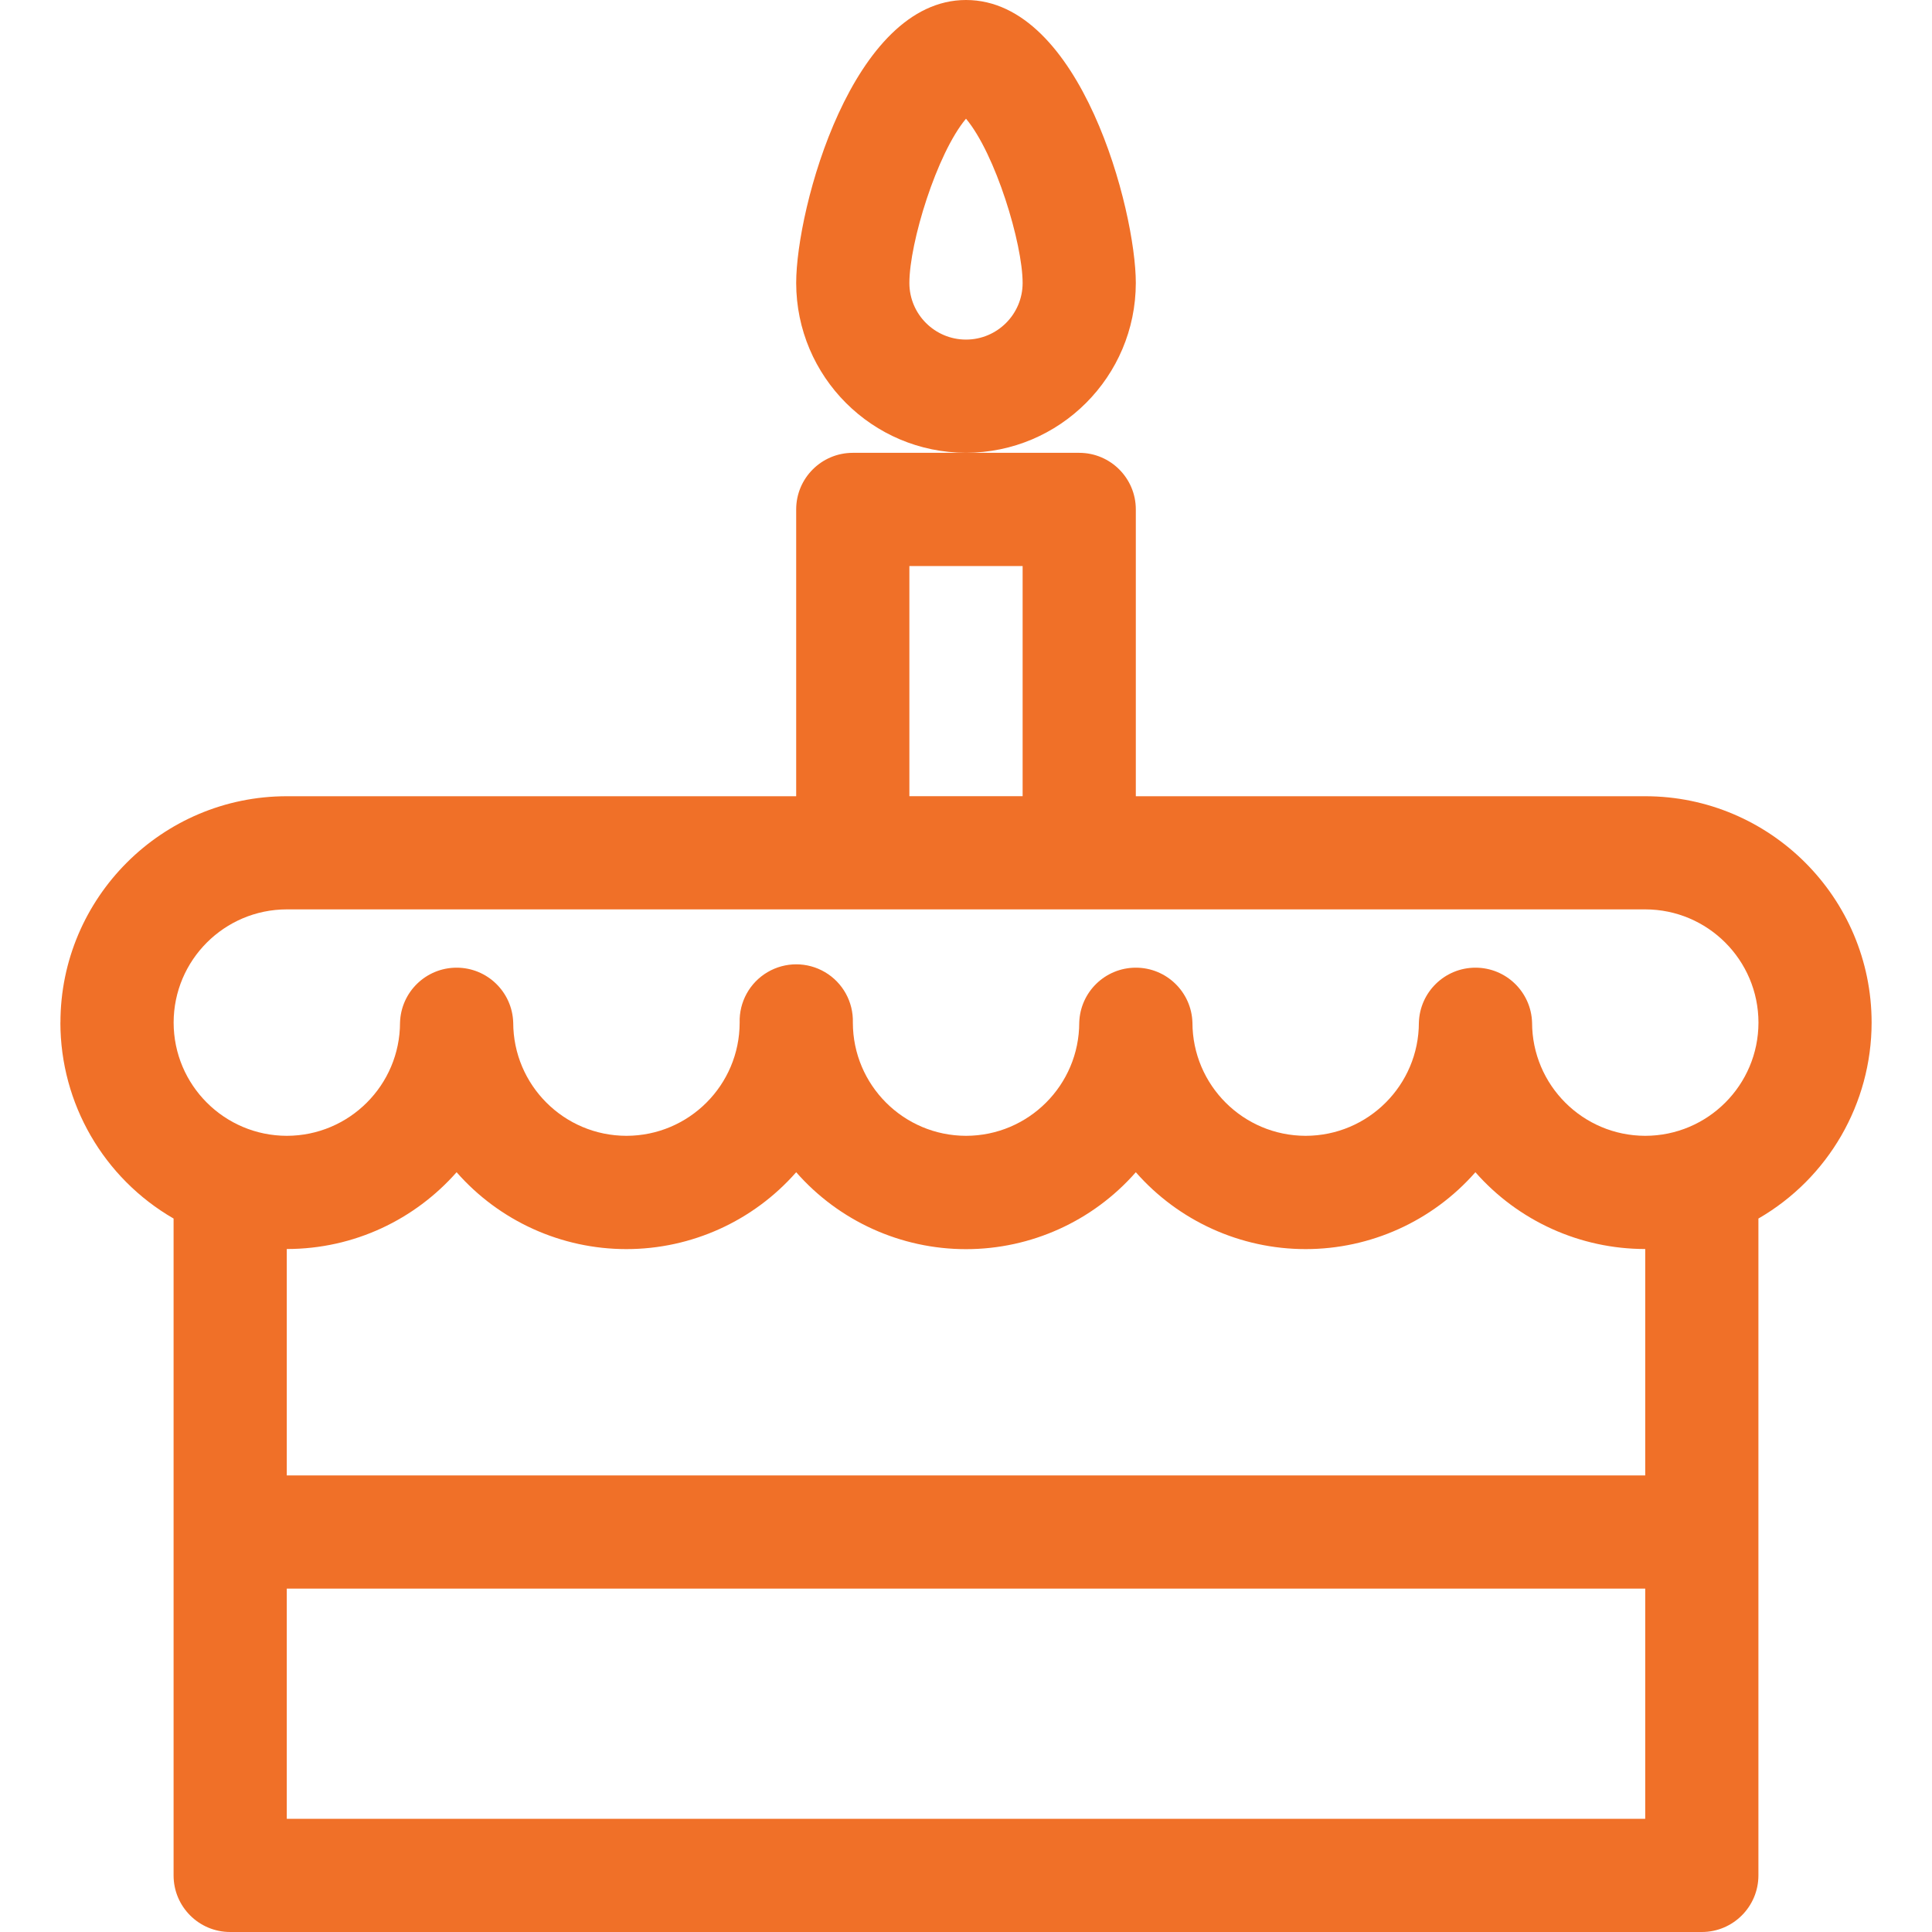
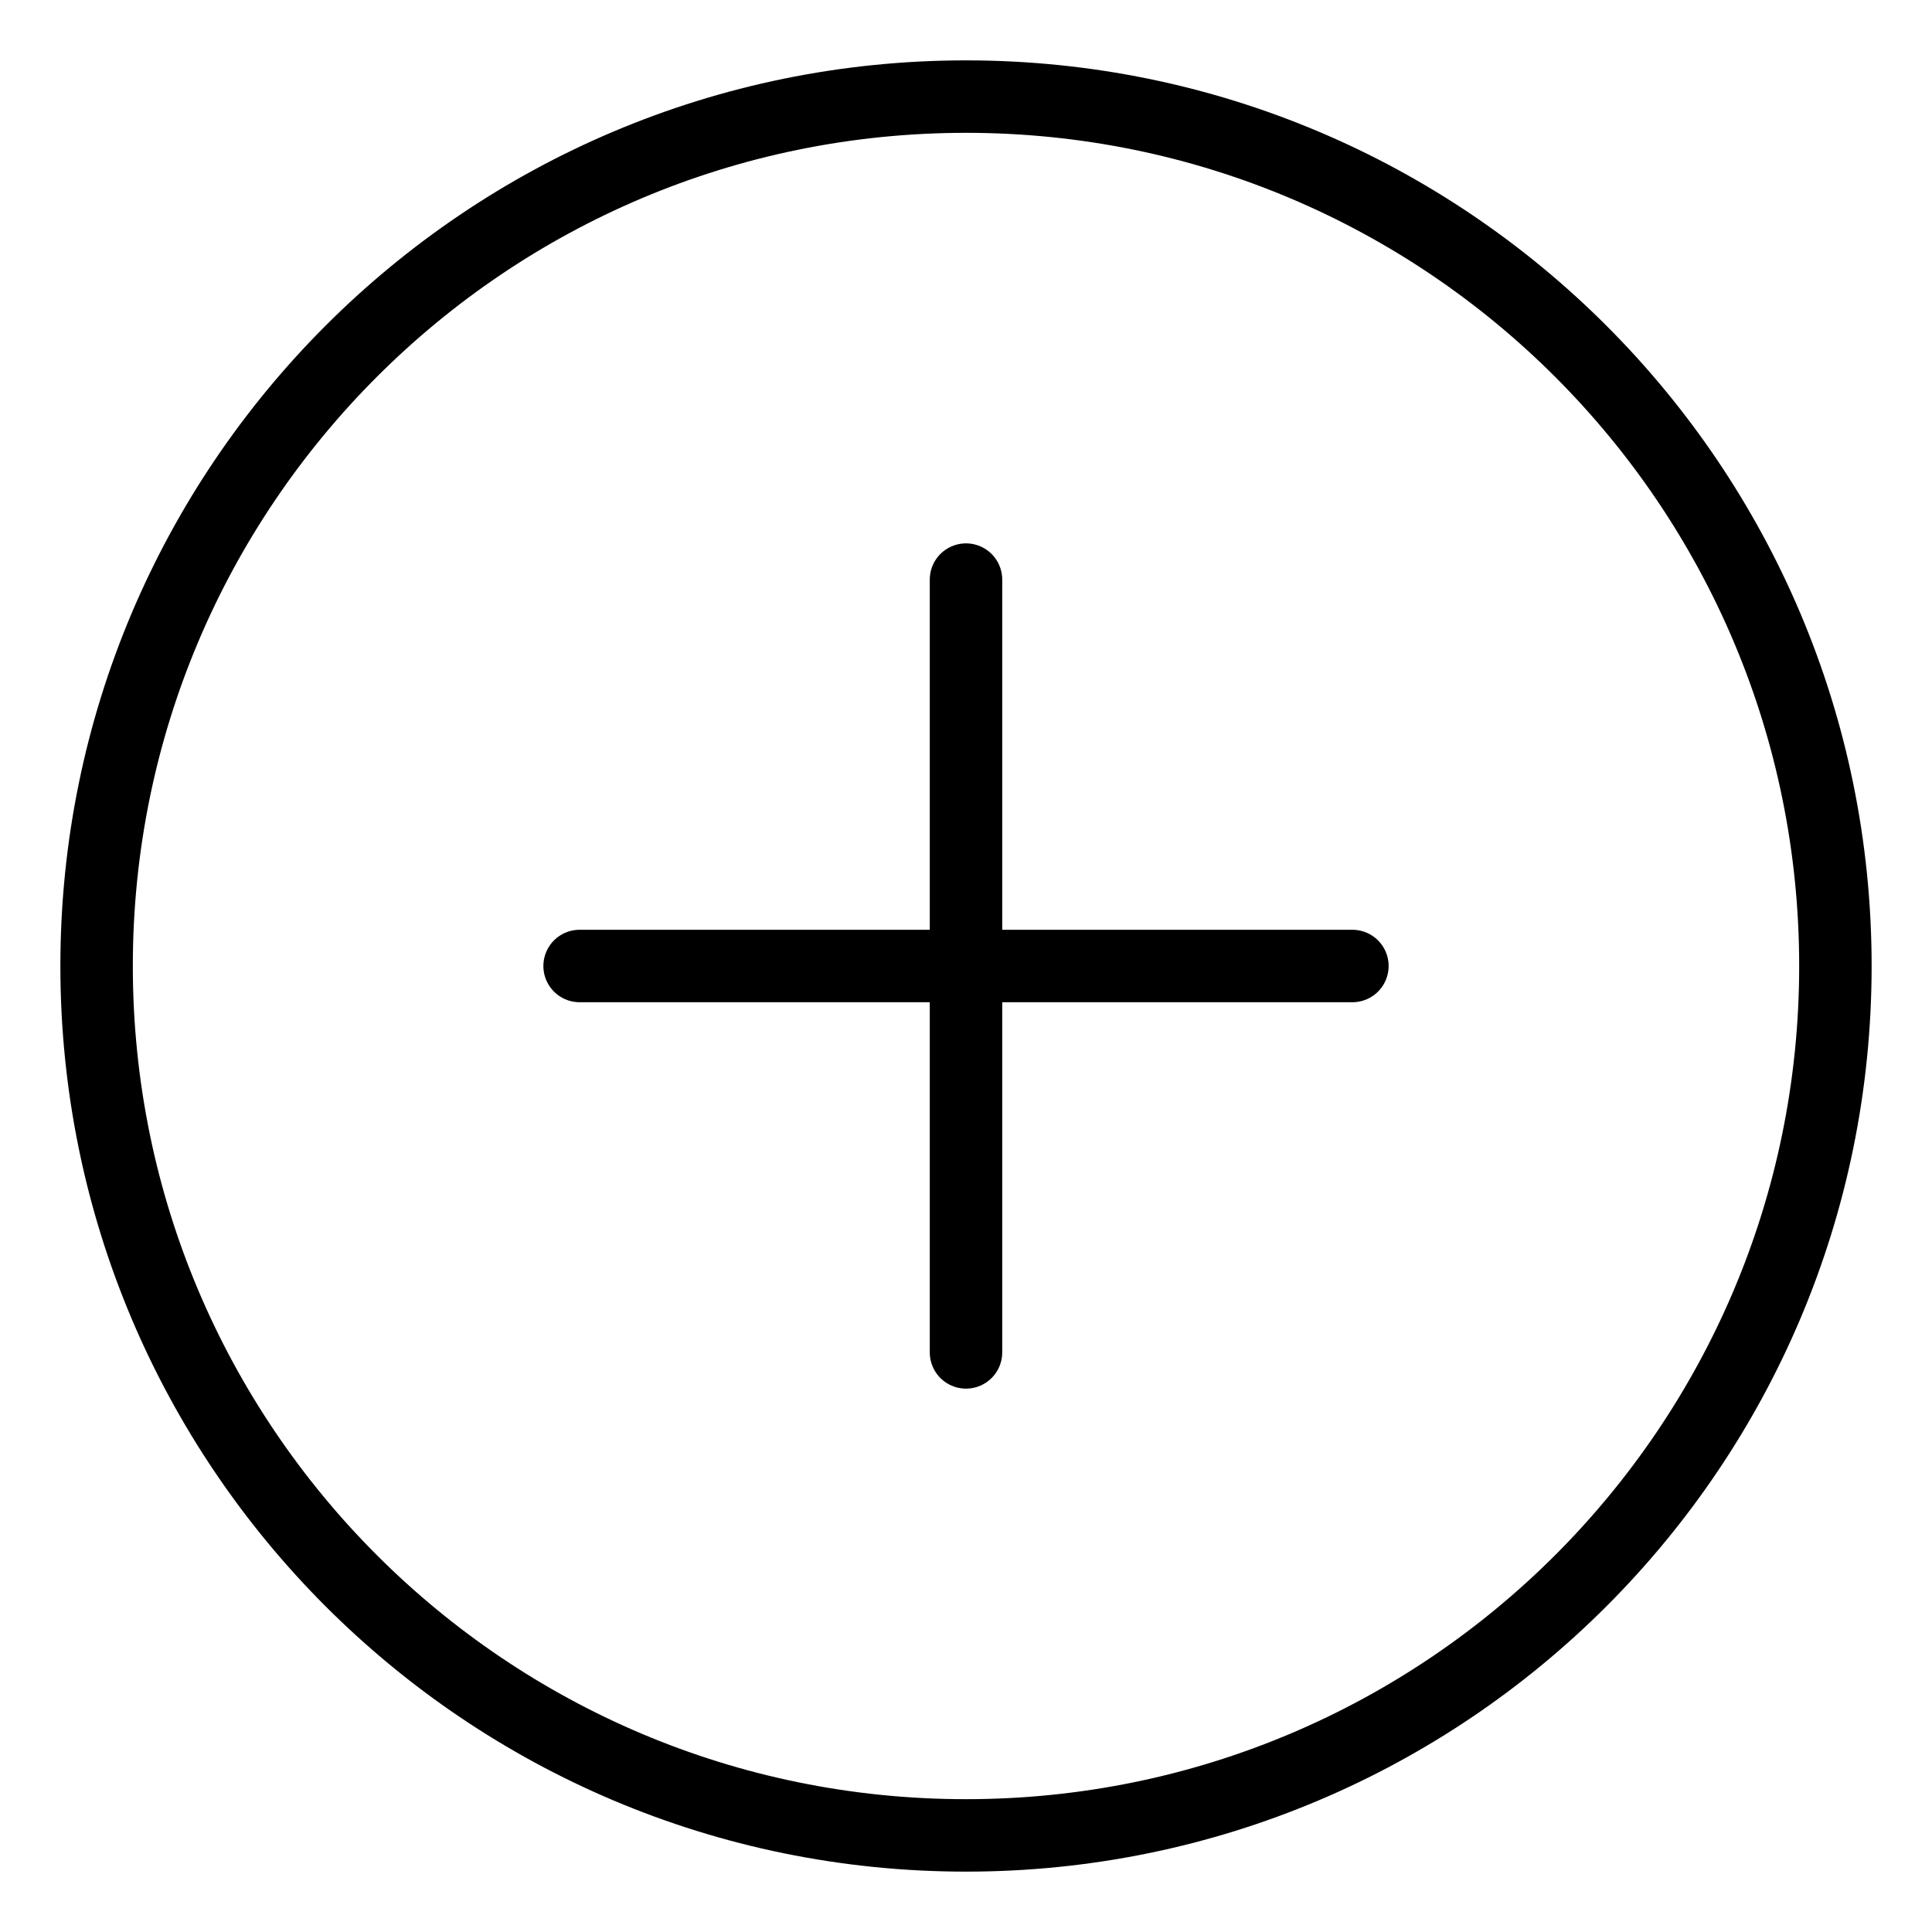
- <svg xmlns="http://www.w3.org/2000/svg" width="39" height="39" fill="none" viewBox="0 0 39 39">
-   <path fill="#F07028" d="M1.219 20.643a4.57 4.57 0 0 0 2.285 3.955v13.26c0 .63.511 1.142 1.142 1.142h29.707c.631 0 1.143-.512 1.143-1.143V24.598a4.572 4.572 0 0 0 2.285-3.955c0-2.52-2.05-4.57-4.57-4.57H22.928v-5.79c0-.63-.512-1.142-1.143-1.142h-4.57c-.631 0-1.143.511-1.143 1.142v5.79H5.79c-2.52 0-4.57 2.05-4.57 4.57Zm4.57 16.072v-4.647h27.422v4.647H5.789Zm27.422-6.932H5.789v-4.57c1.364 0 2.59-.6 3.428-1.55a4.561 4.561 0 0 0 6.855 0 4.56 4.56 0 0 0 6.856 0 4.561 4.561 0 0 0 6.855 0 4.561 4.561 0 0 0 3.428 1.55v4.57ZM18.357 11.426h2.286v4.646h-2.286v-4.646ZM5.79 18.357h27.422a2.288 2.288 0 0 1 2.285 2.286 2.288 2.288 0 0 1-2.285 2.285 2.288 2.288 0 0 1-2.285-2.285 1.143 1.143 0 0 0-2.285 0 2.288 2.288 0 0 1-2.285 2.285 2.288 2.288 0 0 1-2.286-2.285 1.143 1.143 0 0 0-2.285 0 2.288 2.288 0 0 1-2.285 2.285 2.288 2.288 0 0 1-2.285-2.285 1.143 1.143 0 1 0-2.285 0 2.288 2.288 0 0 1-2.285 2.285 2.288 2.288 0 0 1-2.286-2.285 1.143 1.143 0 0 0-2.285 0 2.288 2.288 0 0 1-2.285 2.285 2.288 2.288 0 0 1-2.285-2.285 2.288 2.288 0 0 1 2.285-2.286ZM22.928 5.713C22.928 4.253 21.823 0 19.5 0c-2.292 0-3.428 4.206-3.428 5.713A3.432 3.432 0 0 0 19.5 9.14a3.432 3.432 0 0 0 3.428-3.428ZM19.5 6.855c-.63 0-1.143-.512-1.143-1.142 0-.813.554-2.614 1.143-3.317.595.71 1.143 2.52 1.143 3.317 0 .63-.513 1.142-1.143 1.142Z" />
+ <svg xmlns="http://www.w3.org/2000/svg" viewBox="0 0 40 40" fill="none" stroke="currentColor" stroke-width="1.5" stroke-linecap="round" stroke-linejoin="round">
+   <circle cx="20" cy="20" r="18" />
+   <path d="M12 20h16M20 12v16" />
</svg>
